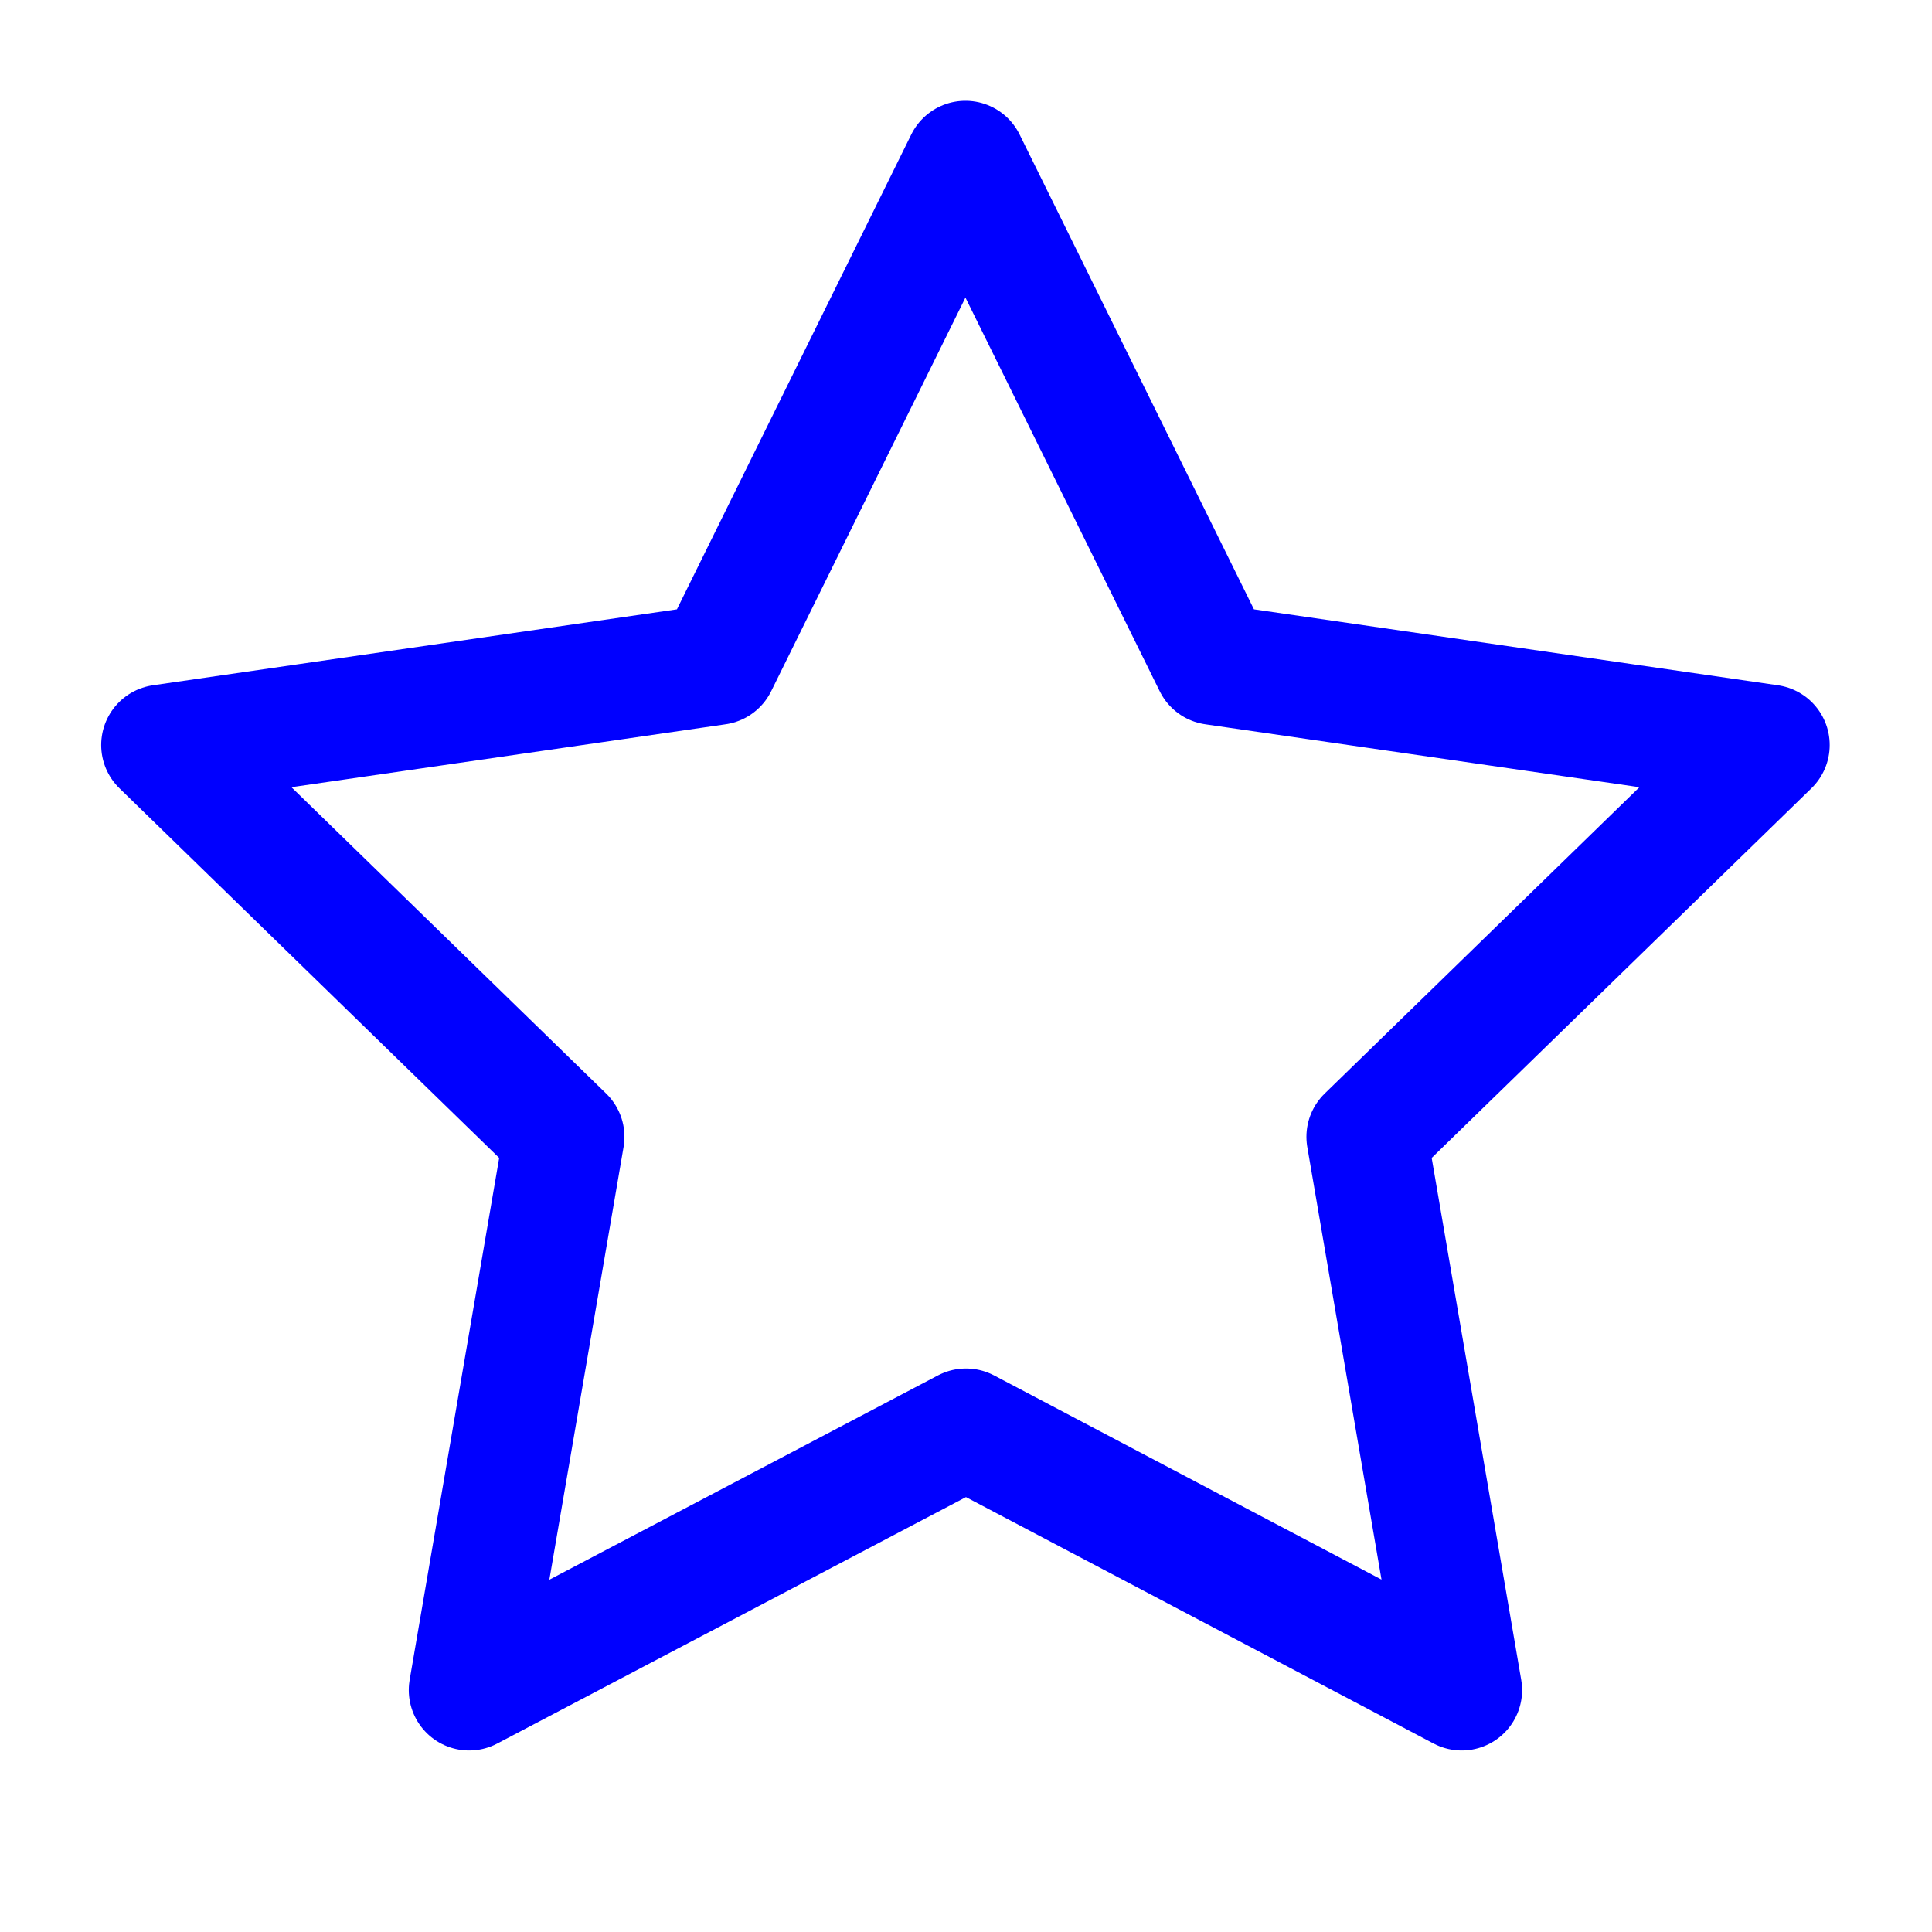
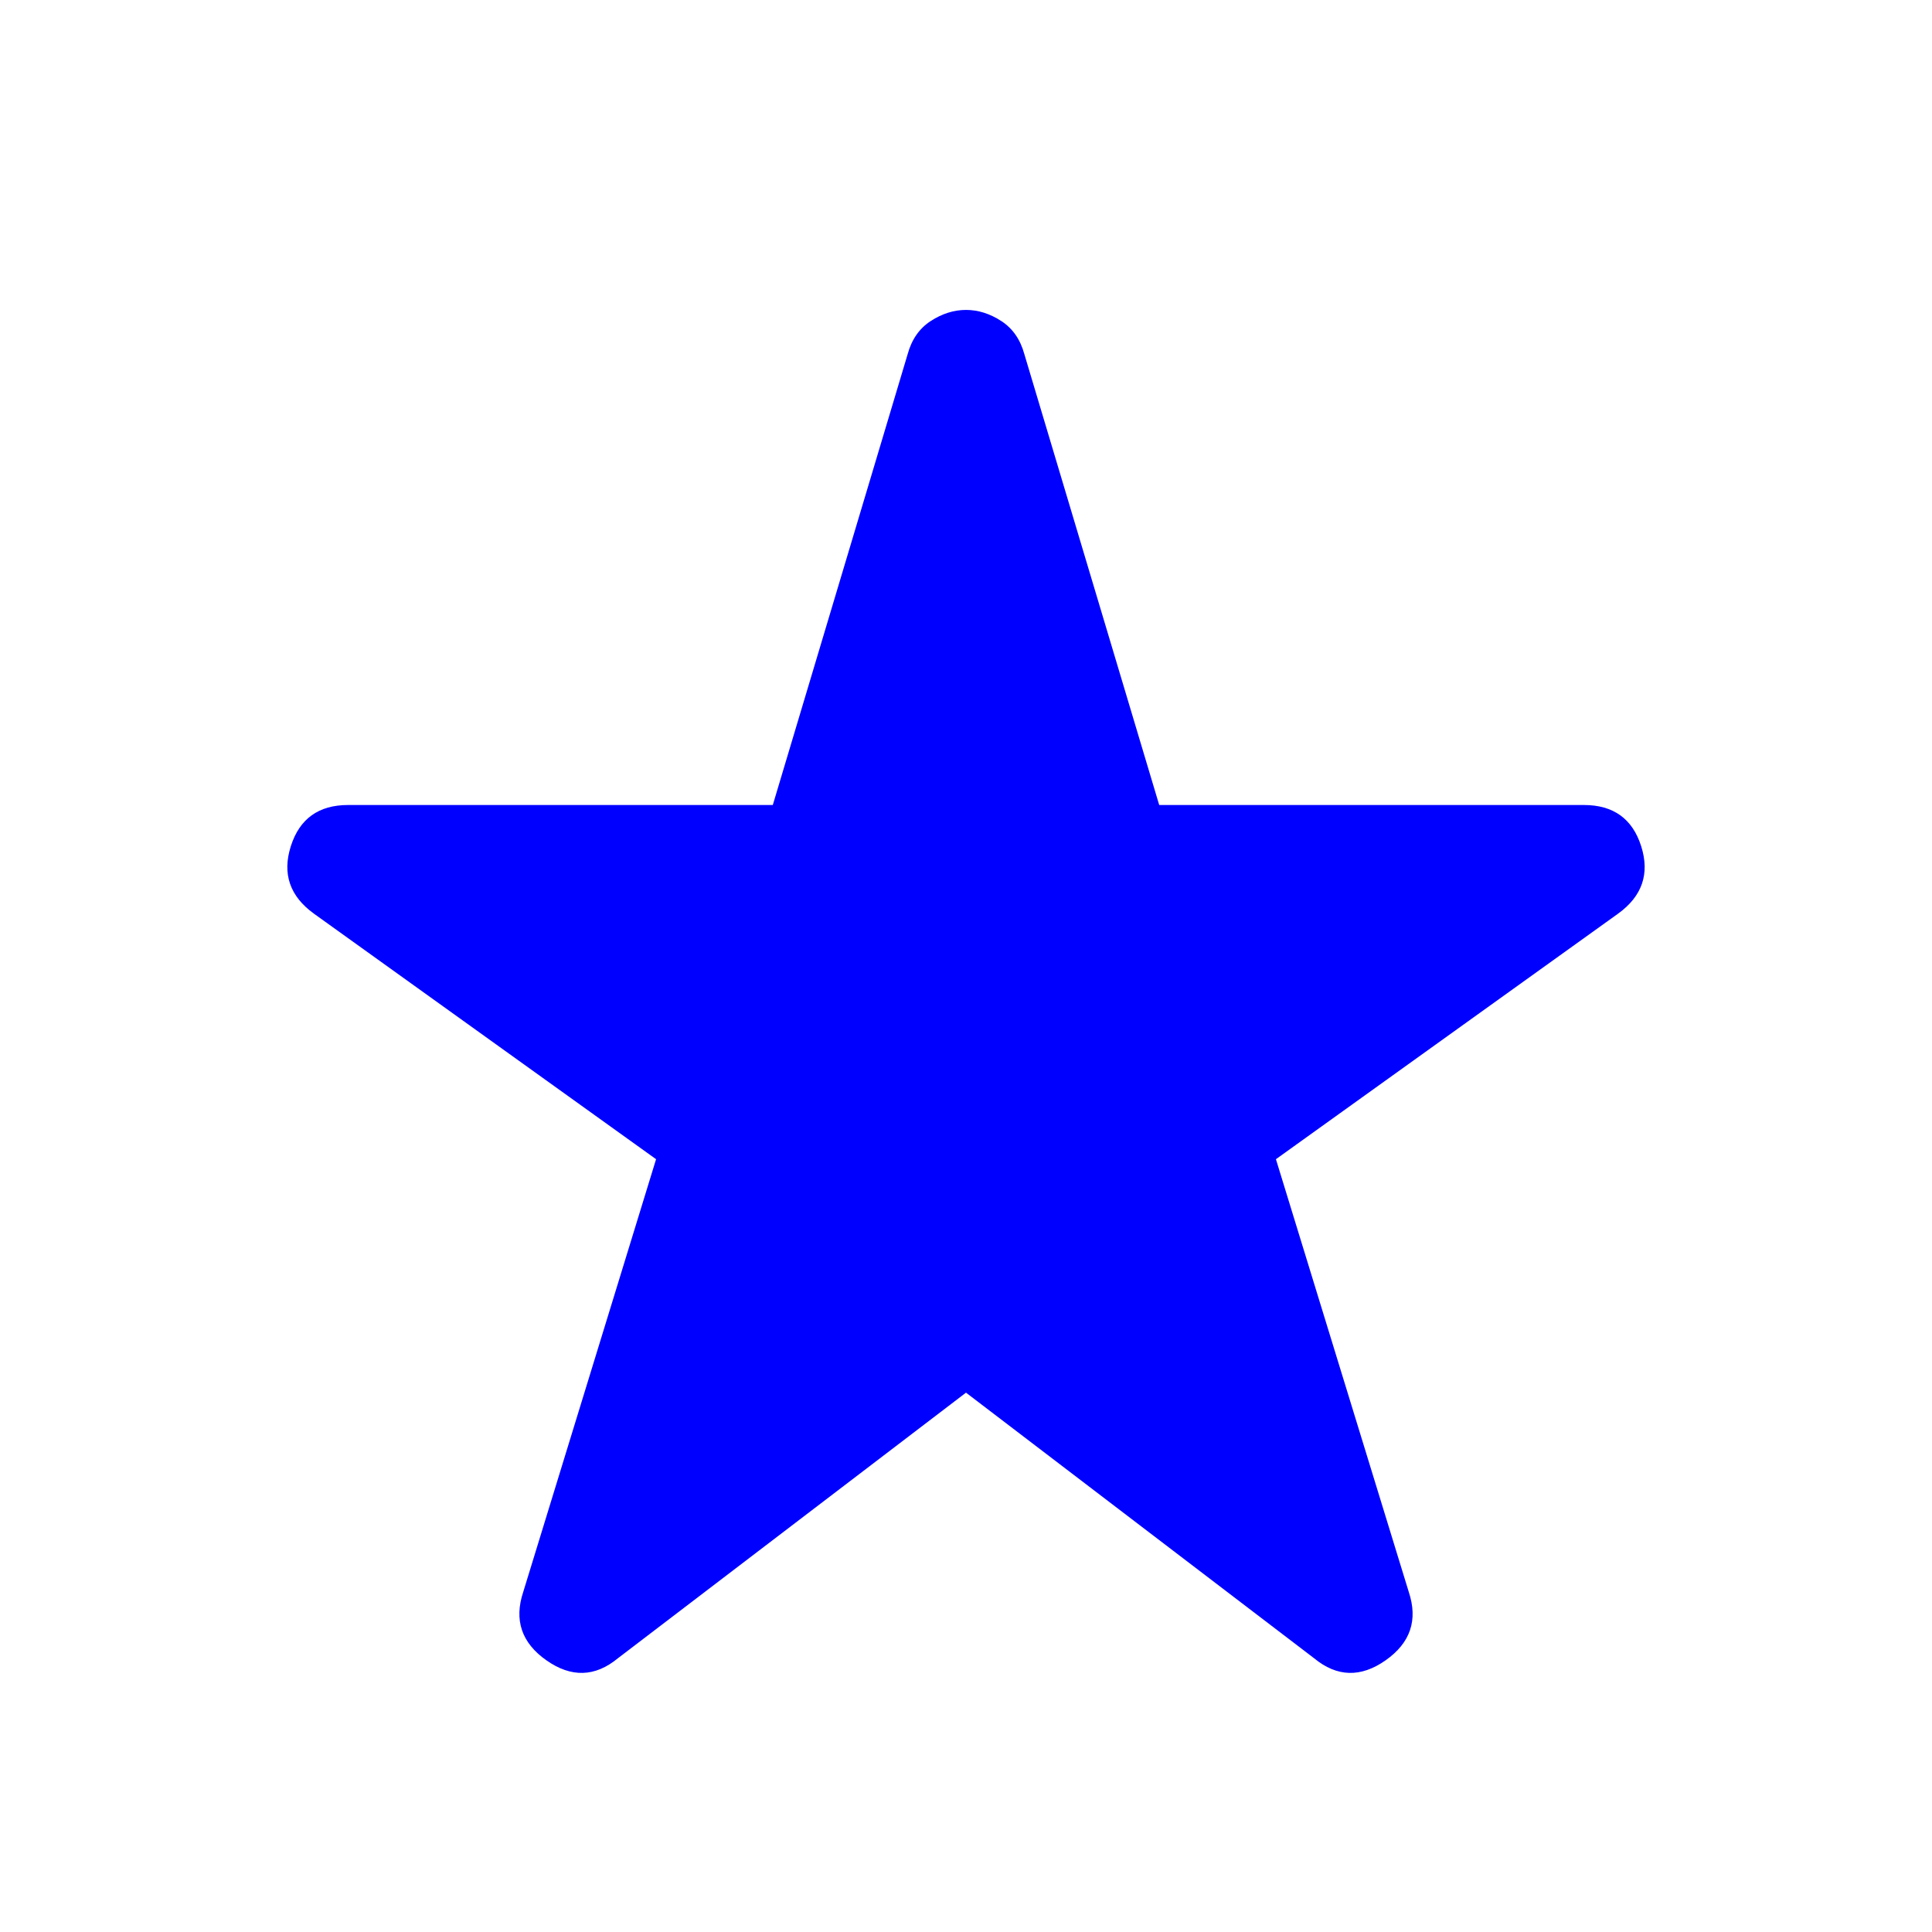
- <svg xmlns="http://www.w3.org/2000/svg" class="icon icon-tabler icon-tabler-star" width="64" height="64" viewBox="0 0 24 24" stroke-width="1.5" stroke="#000000" fill="none" stroke-linecap="round" stroke-linejoin="round">
-   <path stroke="none" d="M0 0h24v24H0z" fill="none" />
-   <path stroke="#0000ff" d="M12 17.75l-6.172 3.245l1.179 -6.873l-5 -4.867l6.9 -1l3.086 -6.253l3.086 6.253l6.9 1l-5 4.867l1.179 6.873z" />
+ <svg xmlns="http://www.w3.org/2000/svg" height="48" width="48" viewbox="0 0 48 48">
+   <path fill="#0000FF" d="M15.35 41.2Q14.5 41.9 13.575 41.25Q12.65 40.6 13 39.55L16.3 28.8L7.8 22.7Q6.9 22.05 7.225 21.025Q7.55 20 8.65 20H19.2L22.55 8.8Q22.7 8.25 23.125 7.975Q23.55 7.7 24 7.7Q24.45 7.7 24.875 7.975Q25.3 8.25 25.45 8.8L28.8 20H39.35Q40.45 20 40.775 21.025Q41.1 22.05 40.2 22.7L31.7 28.8L35 39.55Q35.35 40.6 34.425 41.25Q33.5 41.9 32.65 41.2L24 34.6Z" />
</svg>
